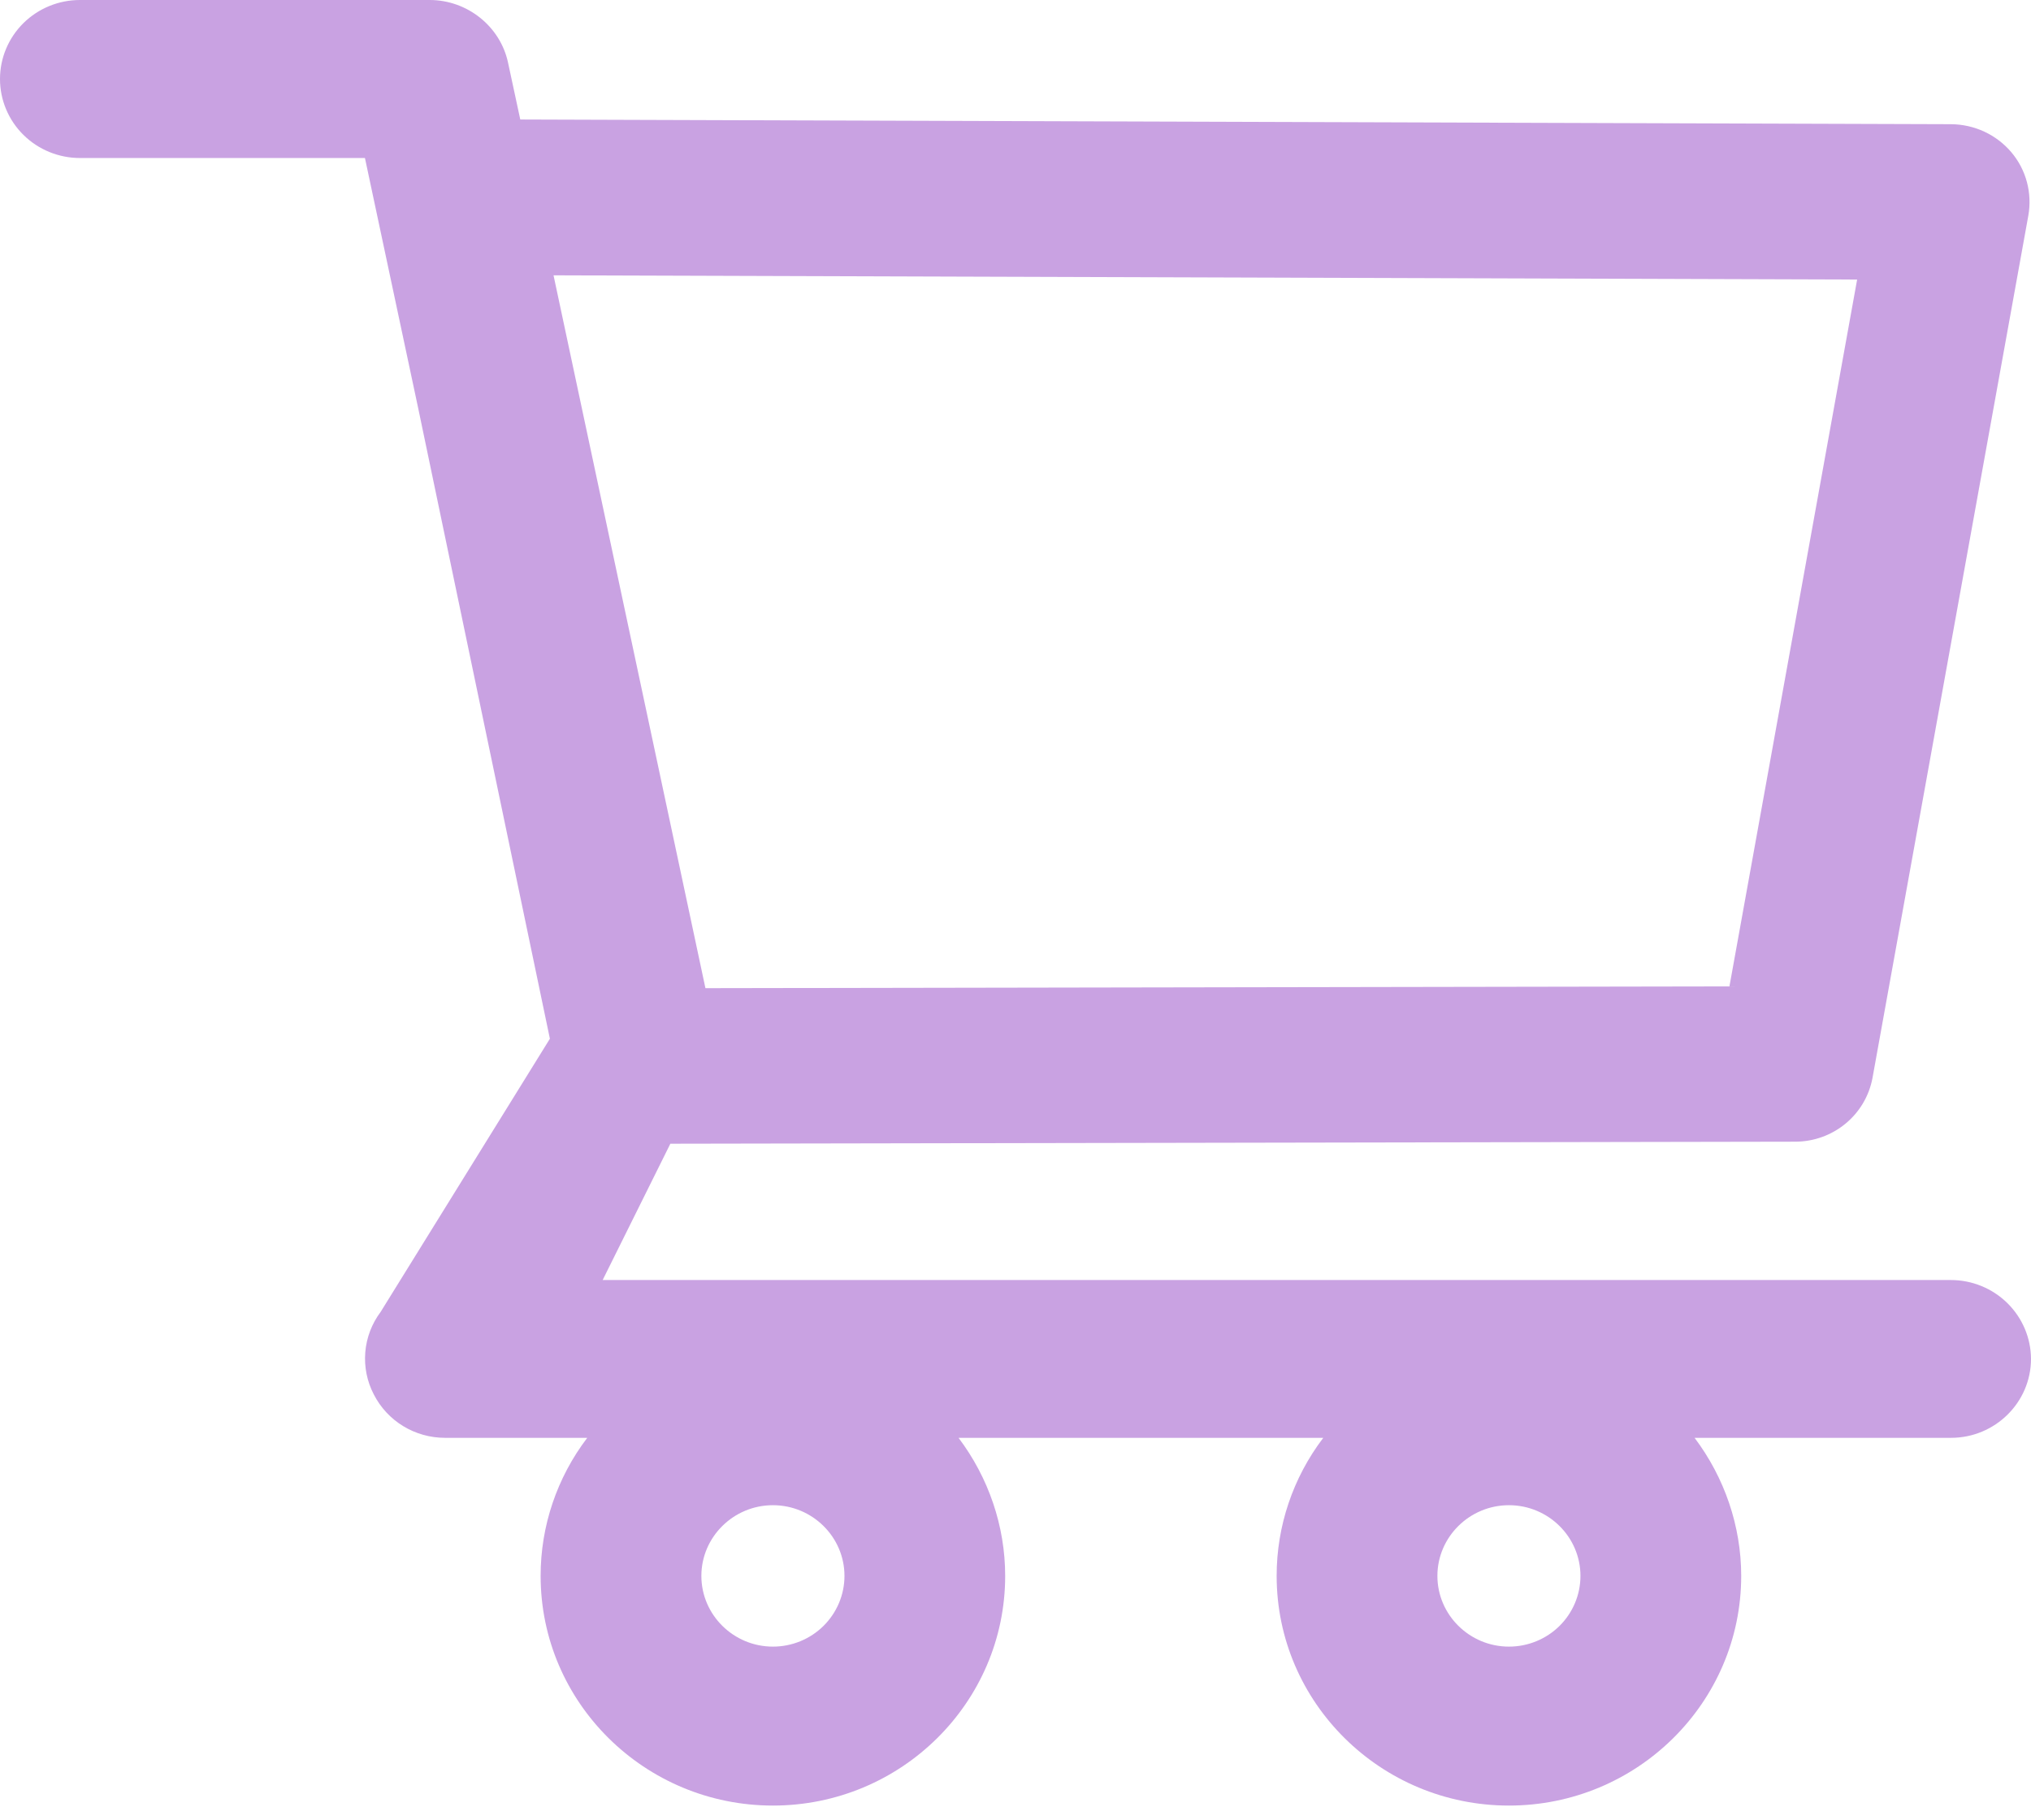
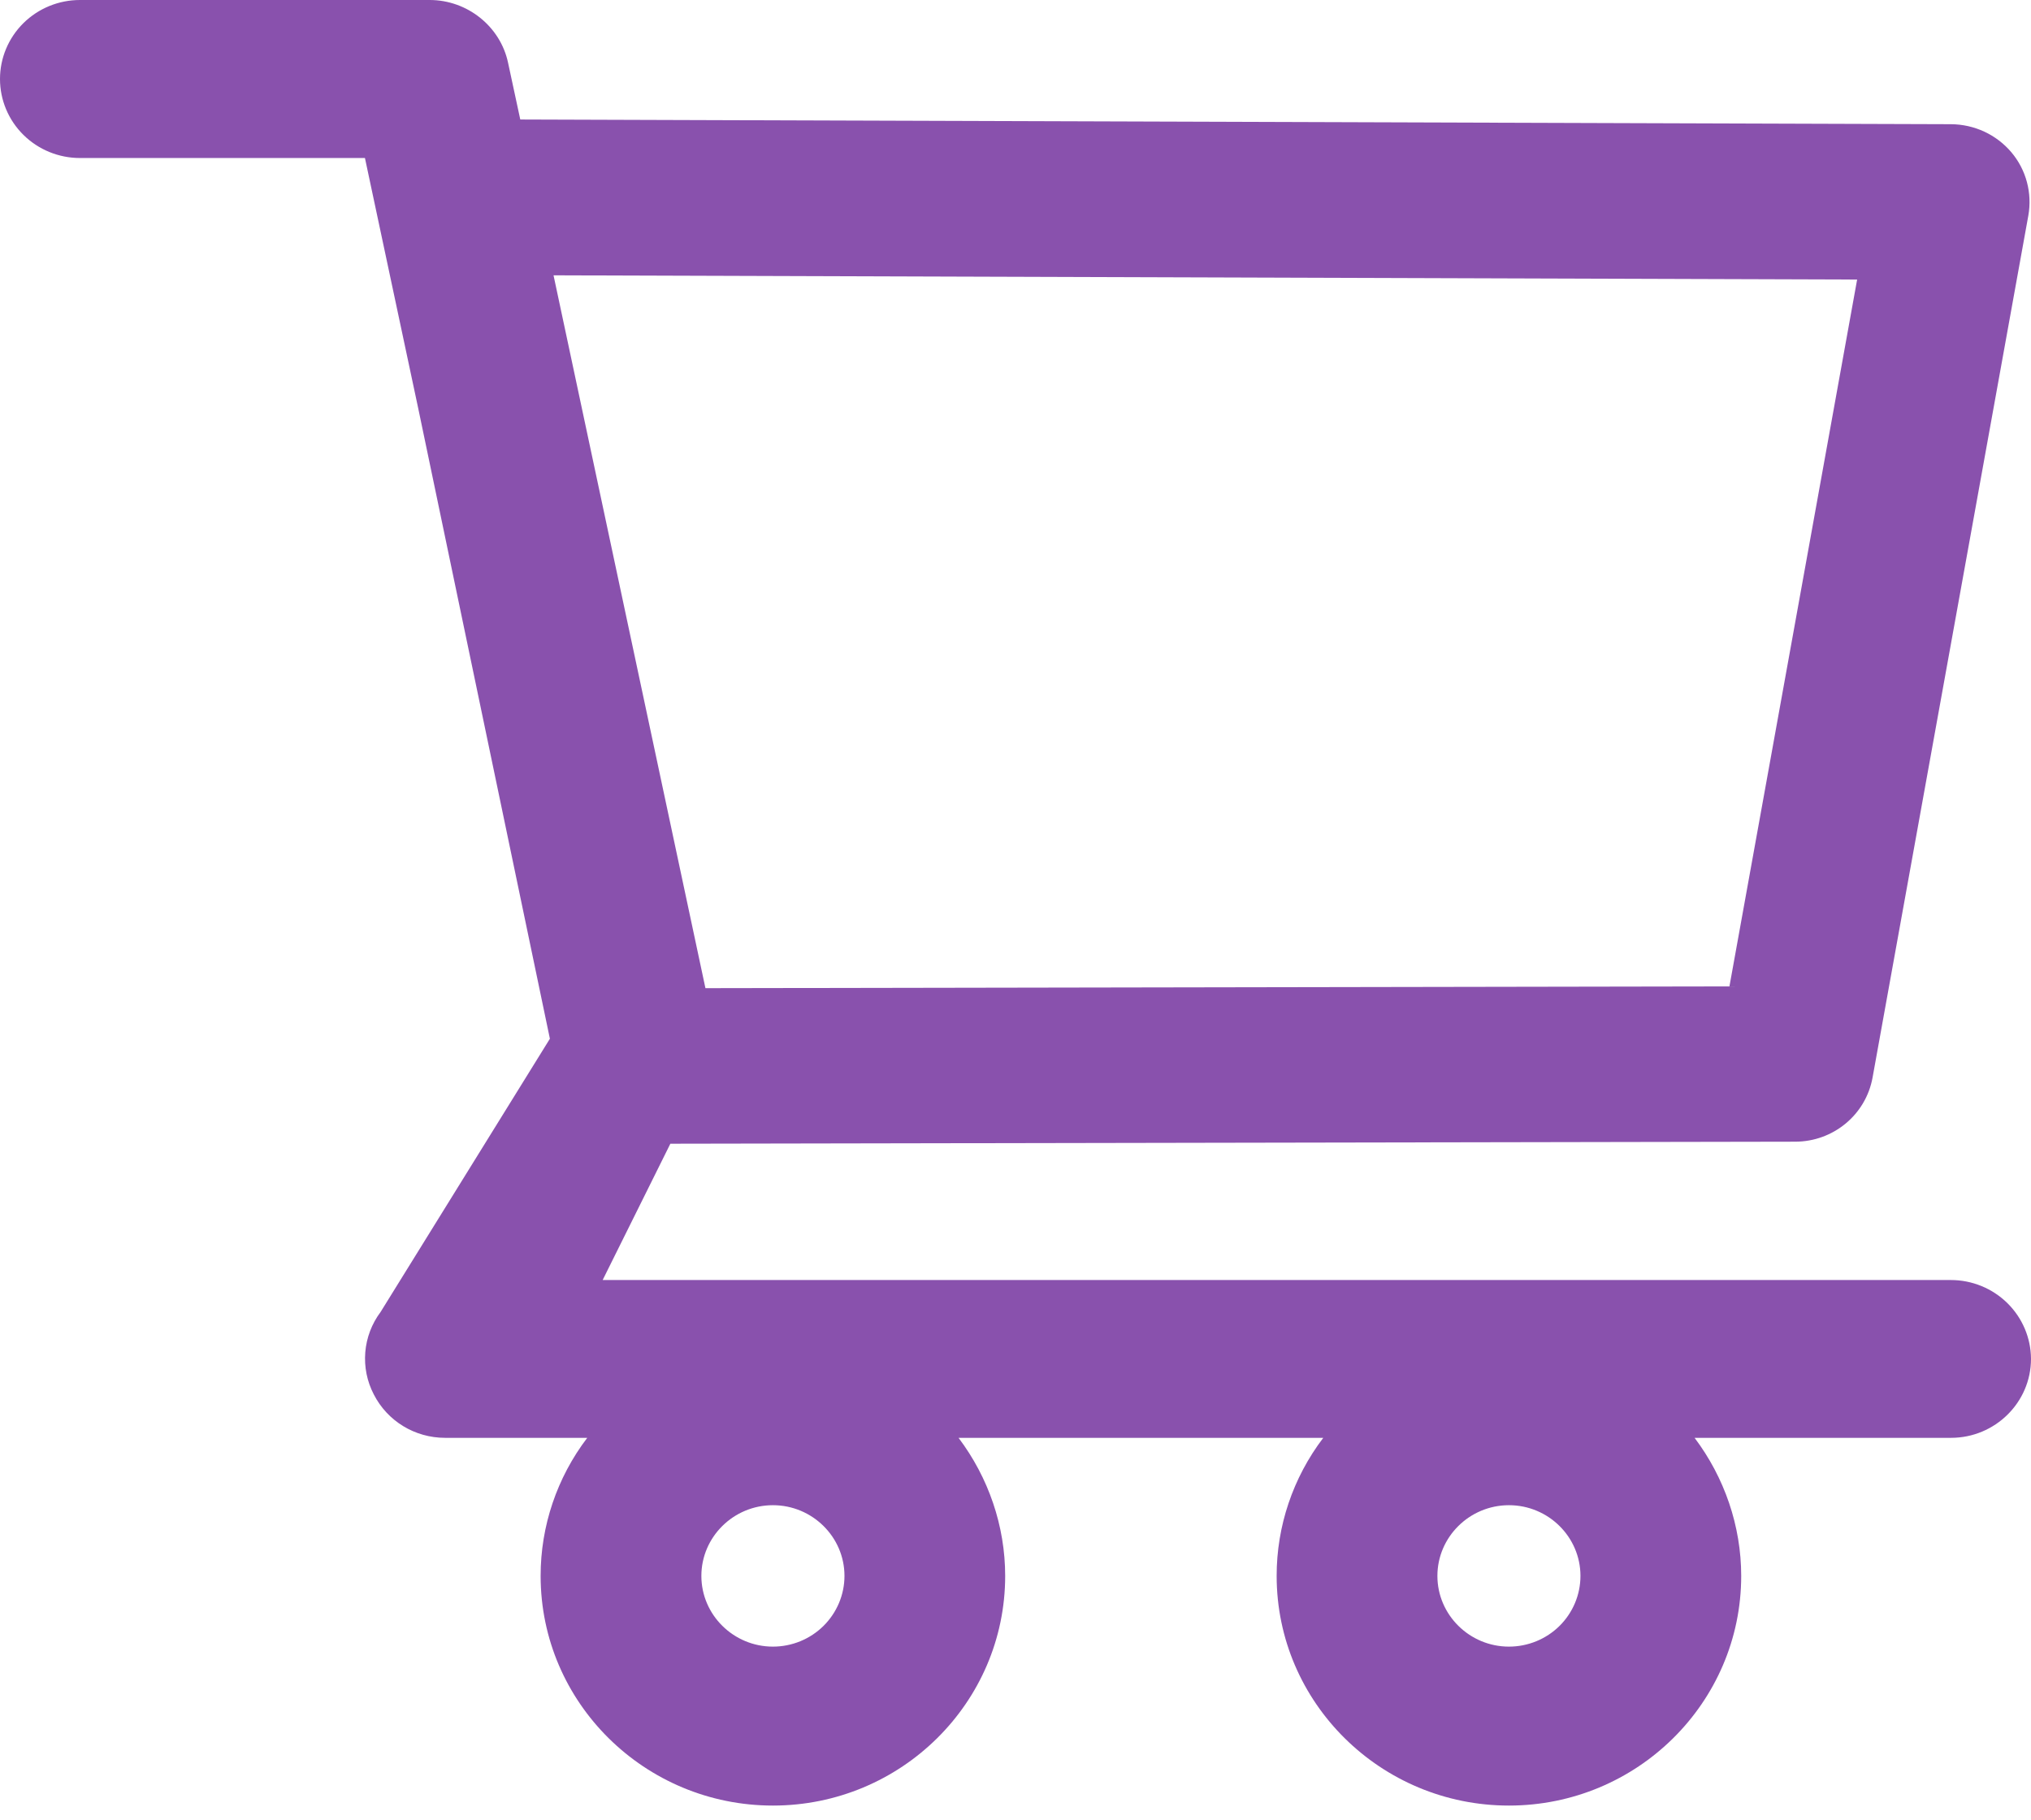
<svg xmlns="http://www.w3.org/2000/svg" width="48" height="43" viewBox="0 0 48 43" fill="none">
-   <path d="M46.106 30.248H14.243L15.843 27.027L42.425 26.979C43.324 26.979 44.094 26.345 44.255 25.467L47.936 5.099C48.032 4.564 47.888 4.014 47.535 3.597C47.36 3.391 47.142 3.225 46.897 3.111C46.651 2.997 46.383 2.937 46.111 2.935L12.296 2.824L12.007 1.481C11.825 0.624 11.044 0 10.155 0H1.889C1.388 0 0.907 0.197 0.553 0.547C0.199 0.897 0 1.372 0 1.867C0 2.362 0.199 2.837 0.553 3.187C0.907 3.537 1.388 3.734 1.889 3.734H8.625L9.888 9.668L12.996 24.546L8.994 31.004C8.786 31.282 8.661 31.611 8.633 31.955C8.605 32.299 8.674 32.644 8.834 32.951C9.155 33.58 9.802 33.977 10.519 33.977H13.879C13.163 34.917 12.776 36.063 12.777 37.24C12.777 40.234 15.238 42.667 18.267 42.667C21.295 42.667 23.756 40.234 23.756 37.24C23.756 36.061 23.361 34.913 22.654 33.977H31.274C30.558 34.917 30.171 36.063 30.172 37.24C30.172 40.234 32.633 42.667 35.662 42.667C38.69 42.667 41.151 40.234 41.151 37.24C41.151 36.061 40.755 34.913 40.049 33.977H46.111C47.149 33.977 48 33.141 48 32.11C47.997 31.615 47.796 31.142 47.441 30.793C47.086 30.444 46.606 30.248 46.106 30.248V30.248ZM13.082 6.506L43.891 6.606L40.873 23.309L16.672 23.351L13.082 6.506ZM18.267 38.911C17.336 38.911 16.576 38.16 16.576 37.24C16.576 36.32 17.336 35.569 18.267 35.569C19.198 35.569 19.958 36.32 19.958 37.24C19.958 37.683 19.779 38.108 19.462 38.422C19.145 38.735 18.715 38.911 18.267 38.911V38.911ZM35.662 38.911C34.731 38.911 33.971 38.16 33.971 37.24C33.971 36.32 34.731 35.569 35.662 35.569C36.593 35.569 37.352 36.32 37.352 37.24C37.352 37.683 37.174 38.108 36.857 38.422C36.54 38.735 36.11 38.911 35.662 38.911V38.911Z" fill="#C9A2E2" />
+   <path d="M46.106 30.248H14.243L15.843 27.027L42.425 26.979C43.324 26.979 44.094 26.345 44.255 25.467L47.936 5.099C48.032 4.564 47.888 4.014 47.535 3.597C47.36 3.391 47.142 3.225 46.897 3.111C46.651 2.997 46.383 2.937 46.111 2.935L12.296 2.824L12.007 1.481C11.825 0.624 11.044 0 10.155 0H1.889C1.388 0 0.907 0.197 0.553 0.547C0.199 0.897 0 1.372 0 1.867C0 2.362 0.199 2.837 0.553 3.187C0.907 3.537 1.388 3.734 1.889 3.734H8.625L9.888 9.668L12.996 24.546L8.994 31.004C8.786 31.282 8.661 31.611 8.633 31.955C8.605 32.299 8.674 32.644 8.834 32.951C9.155 33.58 9.802 33.977 10.519 33.977H13.879C13.163 34.917 12.776 36.063 12.777 37.24C12.777 40.234 15.238 42.667 18.267 42.667C21.295 42.667 23.756 40.234 23.756 37.24C23.756 36.061 23.361 34.913 22.654 33.977H31.274C30.558 34.917 30.171 36.063 30.172 37.24C30.172 40.234 32.633 42.667 35.662 42.667C38.69 42.667 41.151 40.234 41.151 37.24C41.151 36.061 40.755 34.913 40.049 33.977H46.111C47.149 33.977 48 33.141 48 32.11C47.997 31.615 47.796 31.142 47.441 30.793C47.086 30.444 46.606 30.248 46.106 30.248V30.248ZM13.082 6.506L43.891 6.606L40.873 23.309L16.672 23.351L13.082 6.506ZM18.267 38.911C17.336 38.911 16.576 38.16 16.576 37.24C16.576 36.32 17.336 35.569 18.267 35.569C19.198 35.569 19.958 36.32 19.958 37.24C19.958 37.683 19.779 38.108 19.462 38.422C19.145 38.735 18.715 38.911 18.267 38.911V38.911ZM35.662 38.911C34.731 38.911 33.971 38.16 33.971 37.24C33.971 36.32 34.731 35.569 35.662 35.569C36.593 35.569 37.352 36.32 37.352 37.24C37.352 37.683 37.174 38.108 36.857 38.422C36.54 38.735 36.11 38.911 35.662 38.911V38.911Z" fill="#8951AD" />
</svg>
